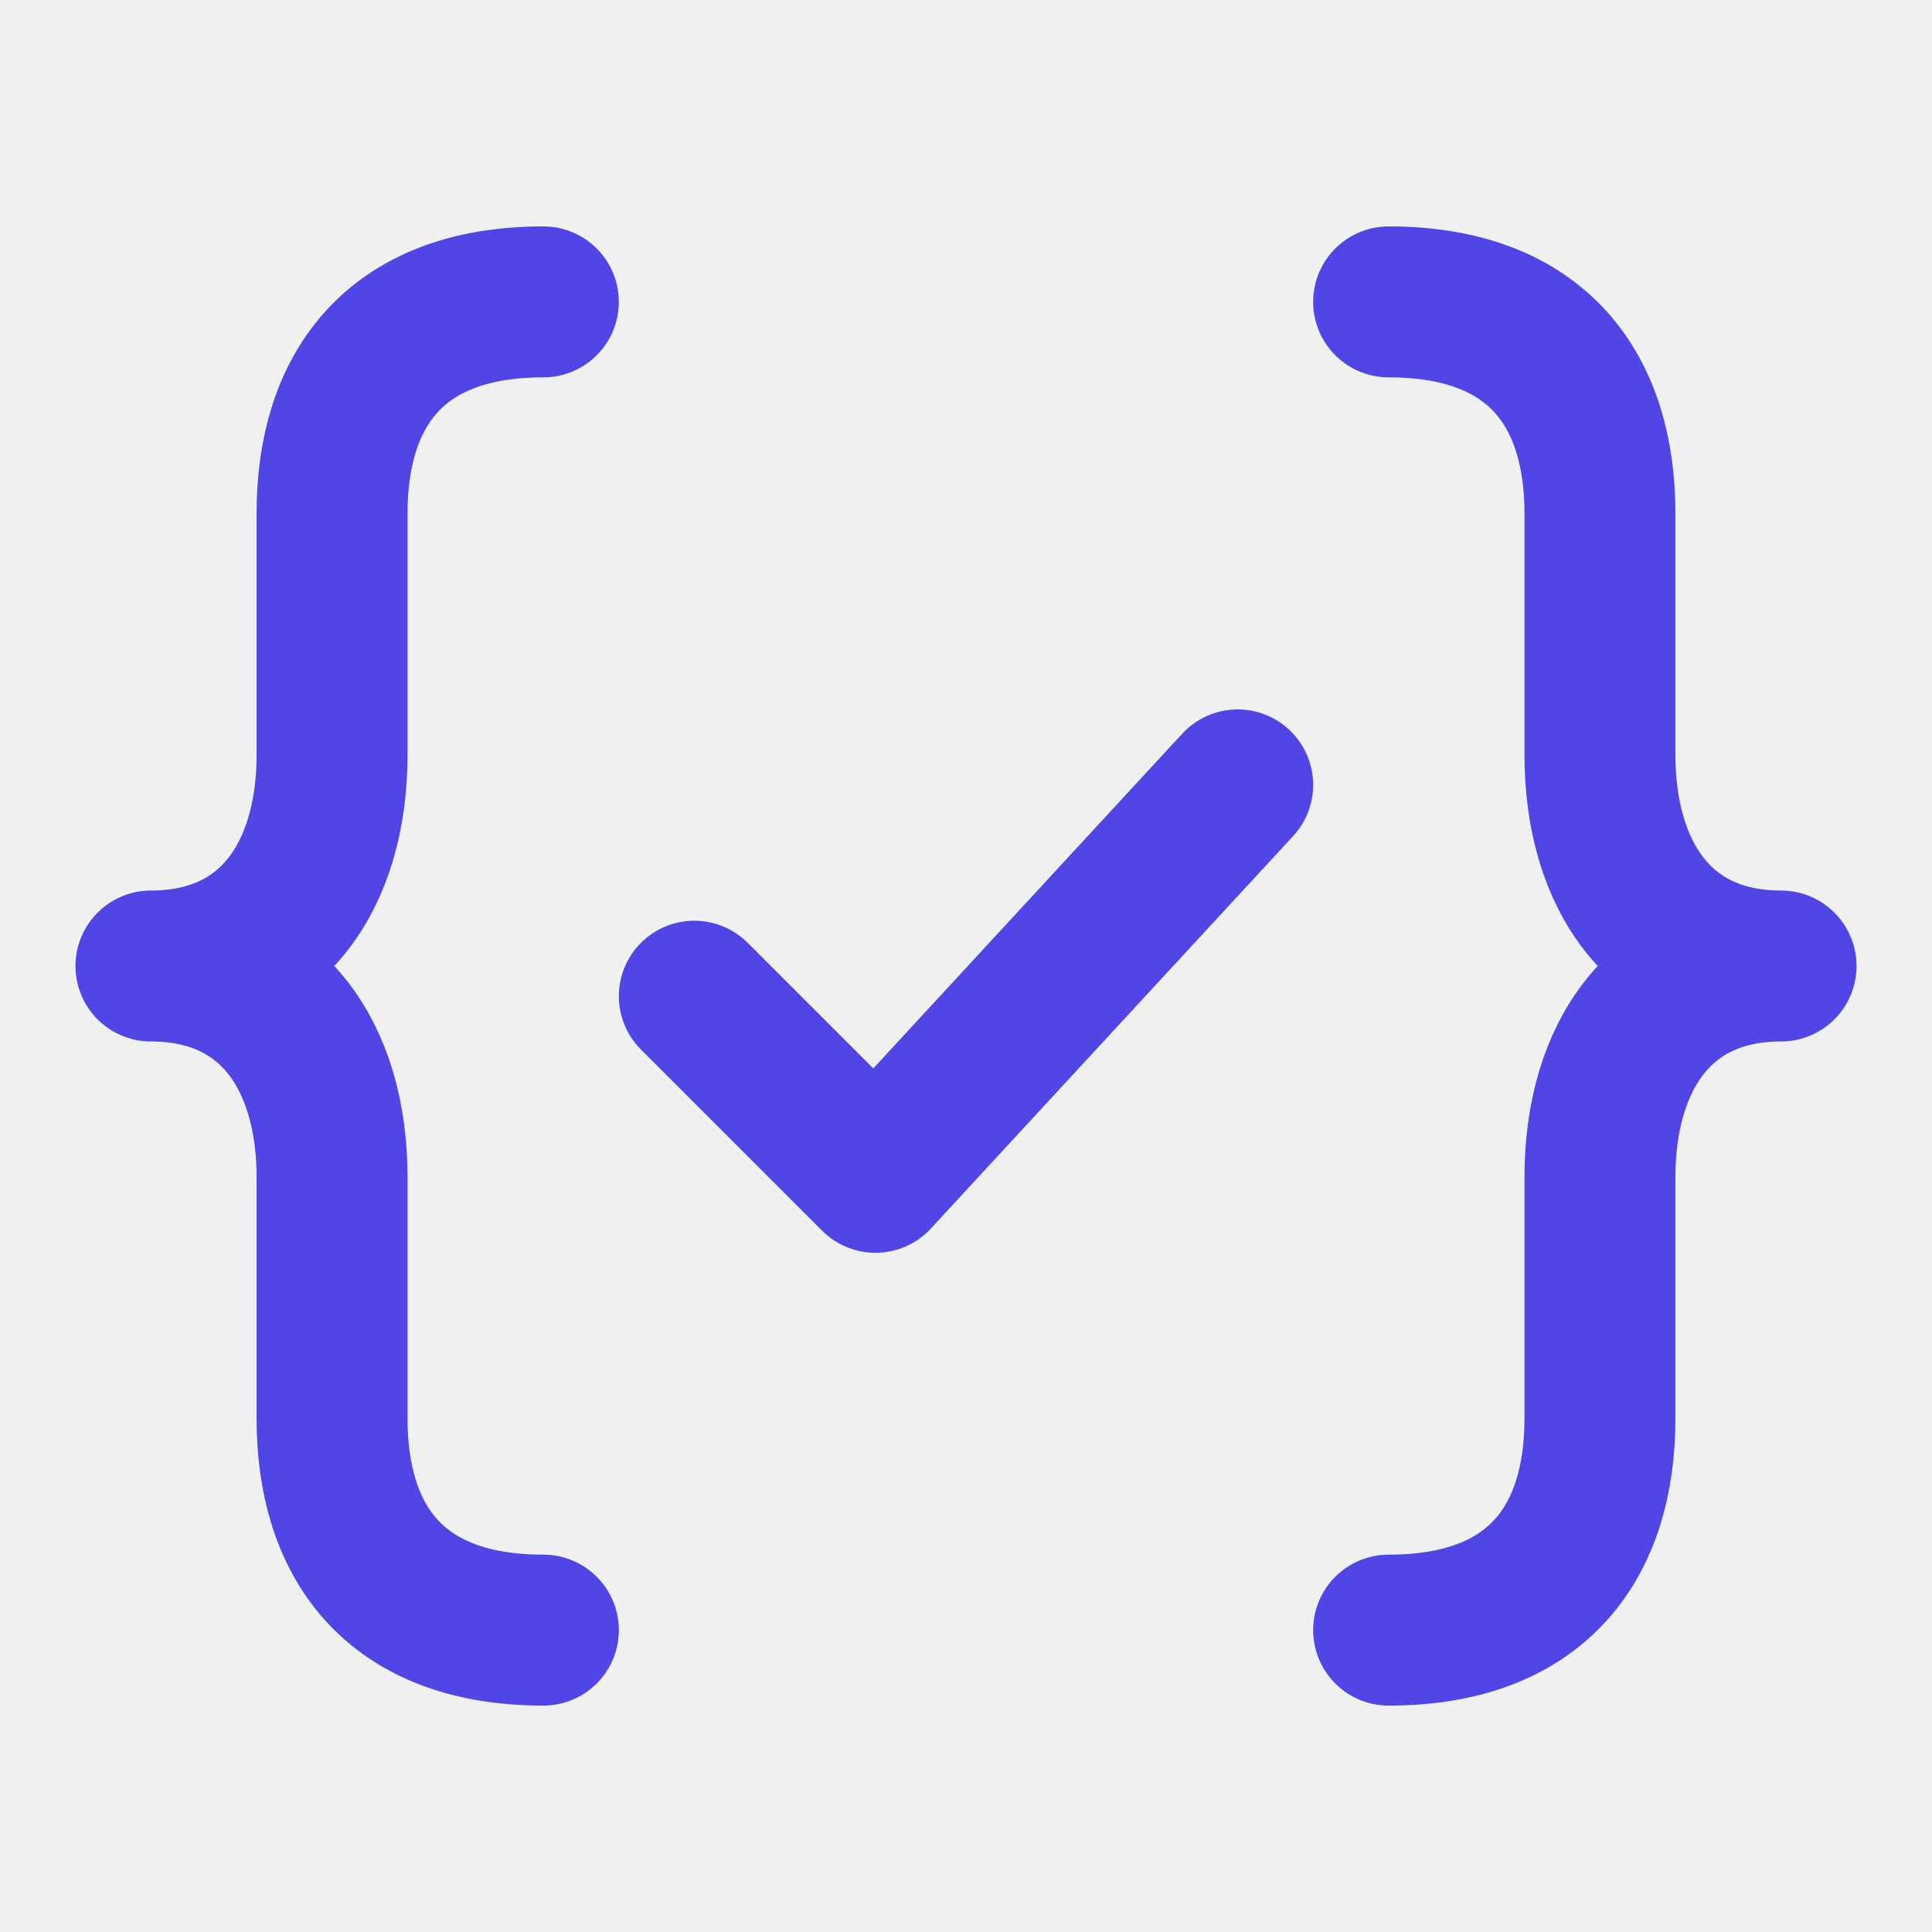
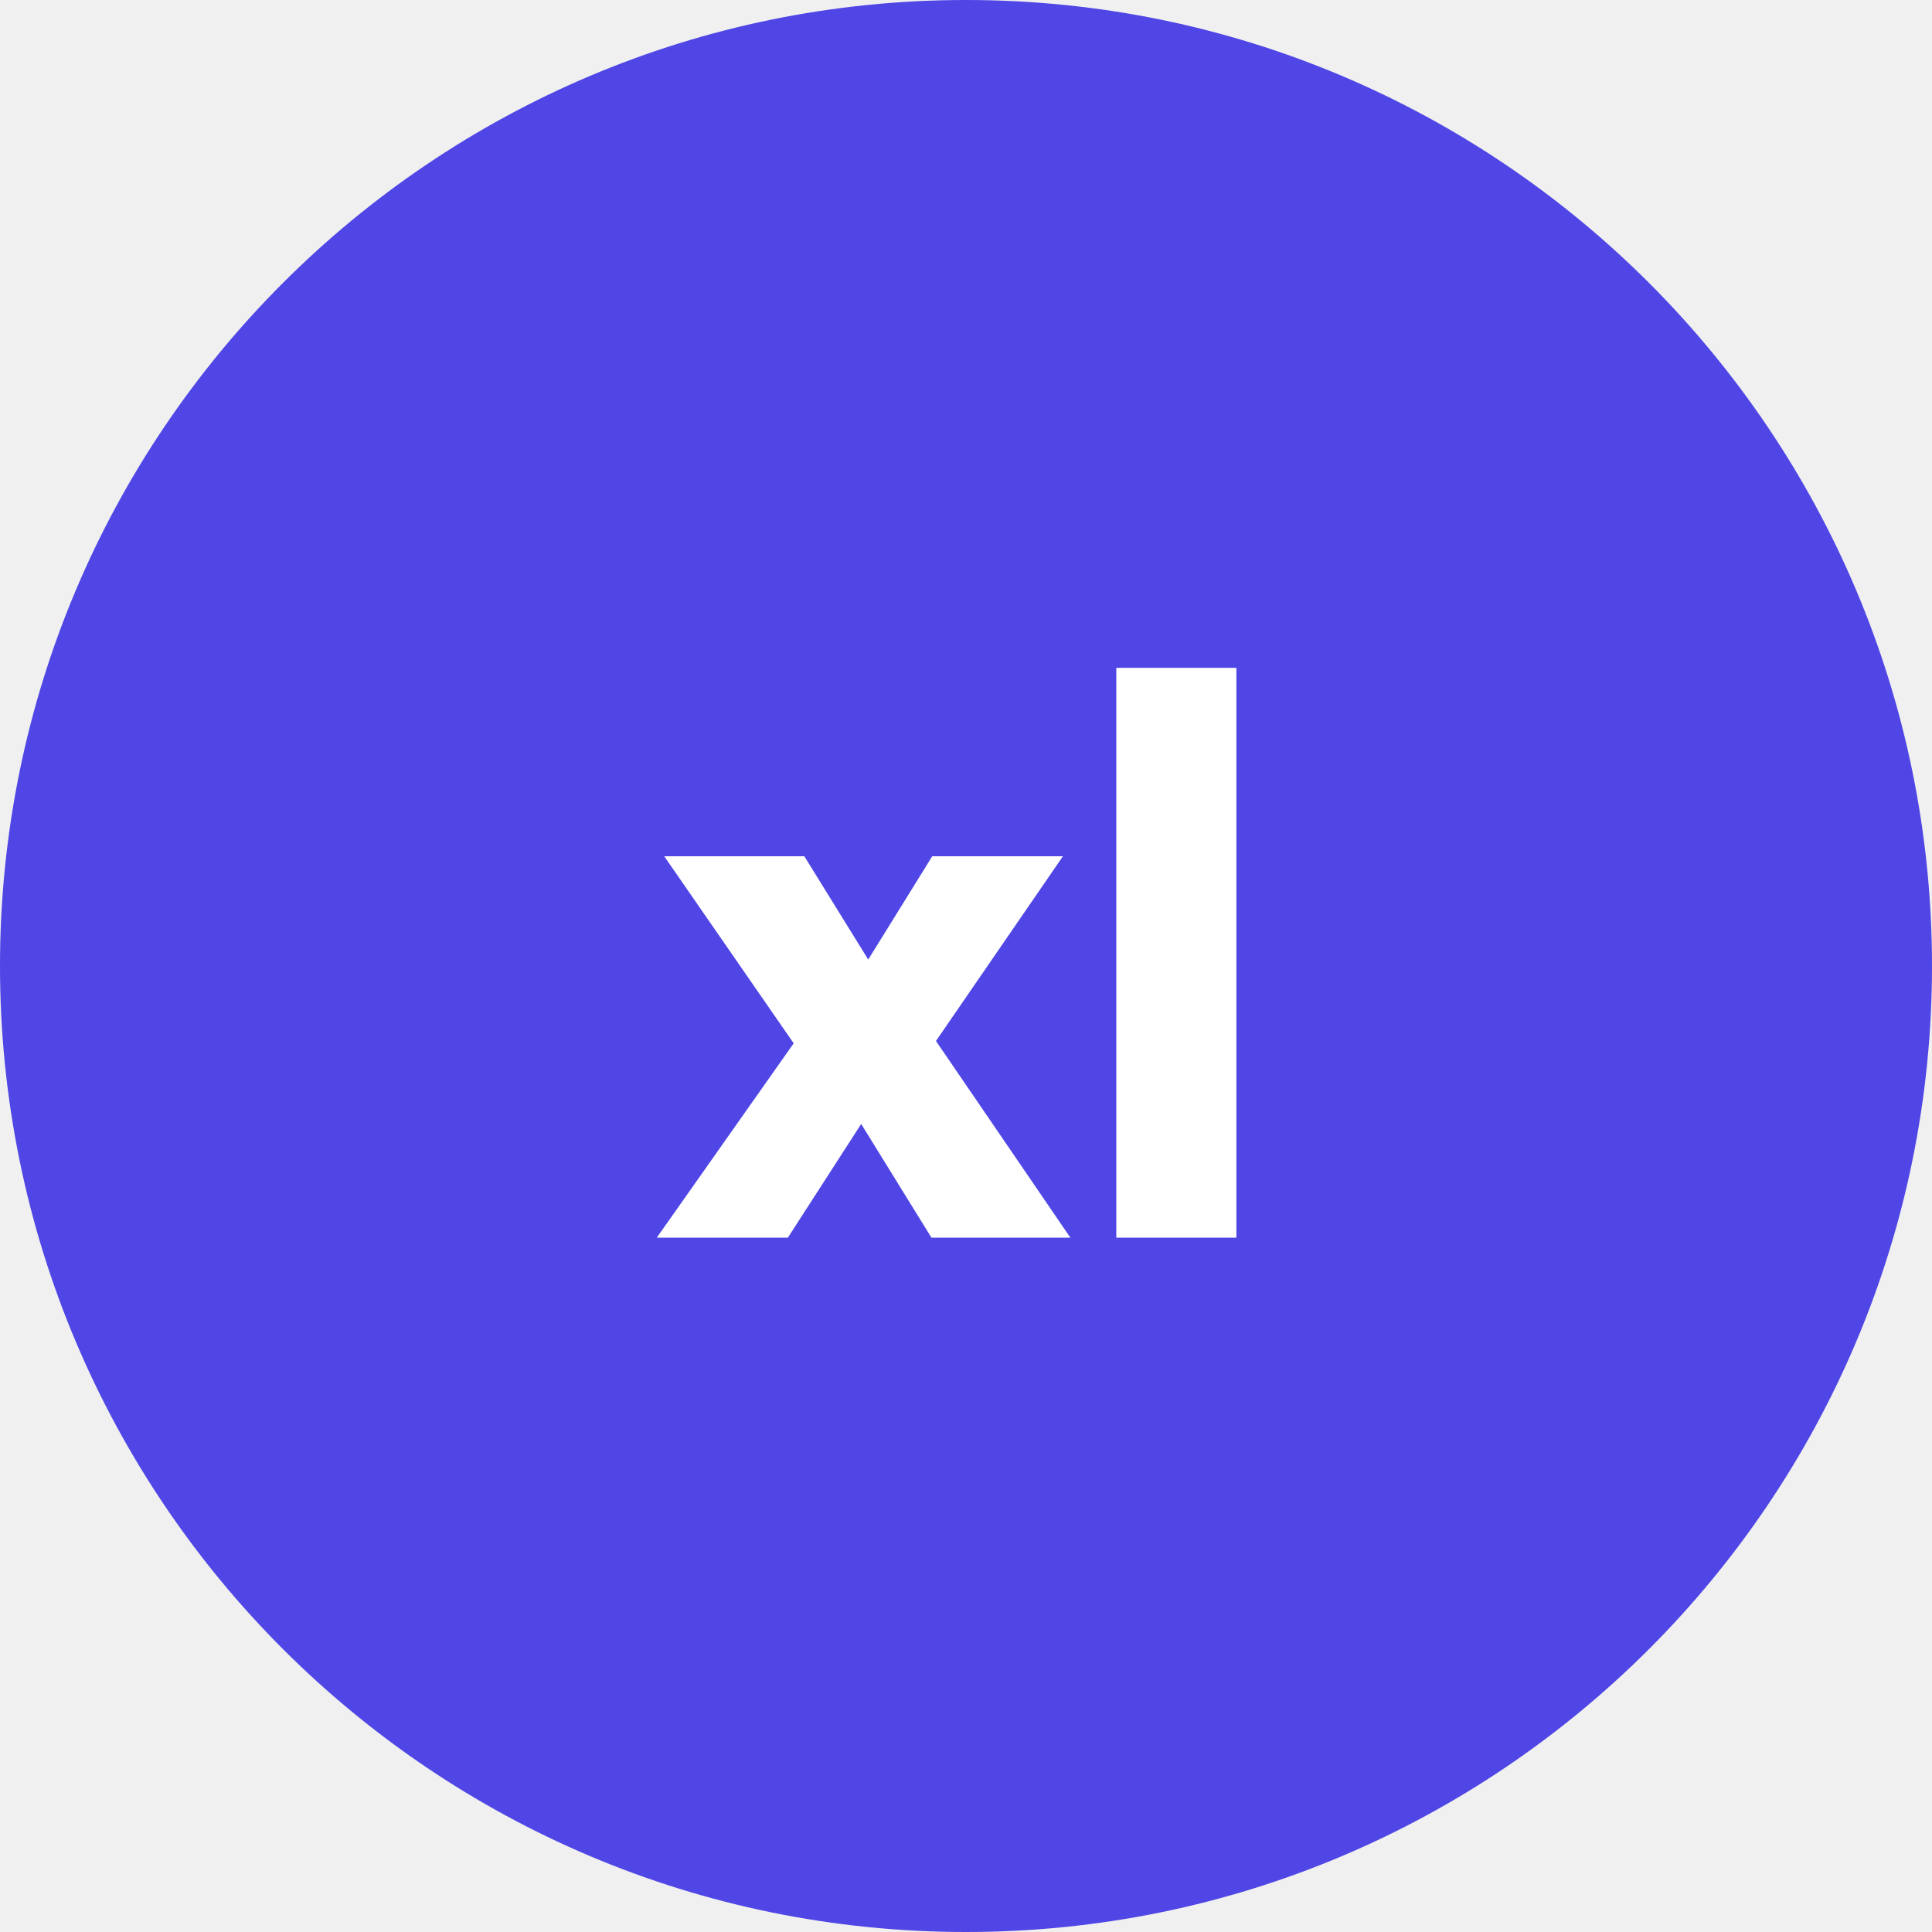
<svg xmlns="http://www.w3.org/2000/svg" viewBox="0 0 64 64" role="img" aria-label="dpm-xl">
-   <style>.m{stroke:#4F46E5}.f{fill:#4F46E5}@media (prefers-color-scheme:dark){.m{stroke:#818CF8}.f{fill:#818CF8}}</style>
-   <g class="m" fill="none" stroke-width="5" stroke-linecap="round" stroke-linejoin="round">
-     <path d="M18 10c-5 0-7 3-7 7v8c0 4-2 7-6 7 4 0 6 3 6 7v8c0 4 2 7 7 7" />
-     <path d="M46 10c5 0 7 3 7 7v8c0 4 2 7 6 7-4 0-6 3-6 7v8c0 4-2 7-7 7" />
-     <path d="M23 33l6 6 12-13" />
-   </g>
+   <circle cx="32" cy="32" r="32" fill="#4F46E5" />
+   <path d="M30.856 41.0 27.827 36.099 26.969 35.54 22.003 28.364H26.644L29.491 32.966L30.323 33.486L35.458 41.0ZM21.756 41.0 26.93 33.655 29.192 36.203 26.098 41.0ZM30.297 35.514 28.022 32.979 30.882 28.364H35.211ZM36.979 41.0V22.124H40.957V41.0Z" fill="#fff" />
</svg>
